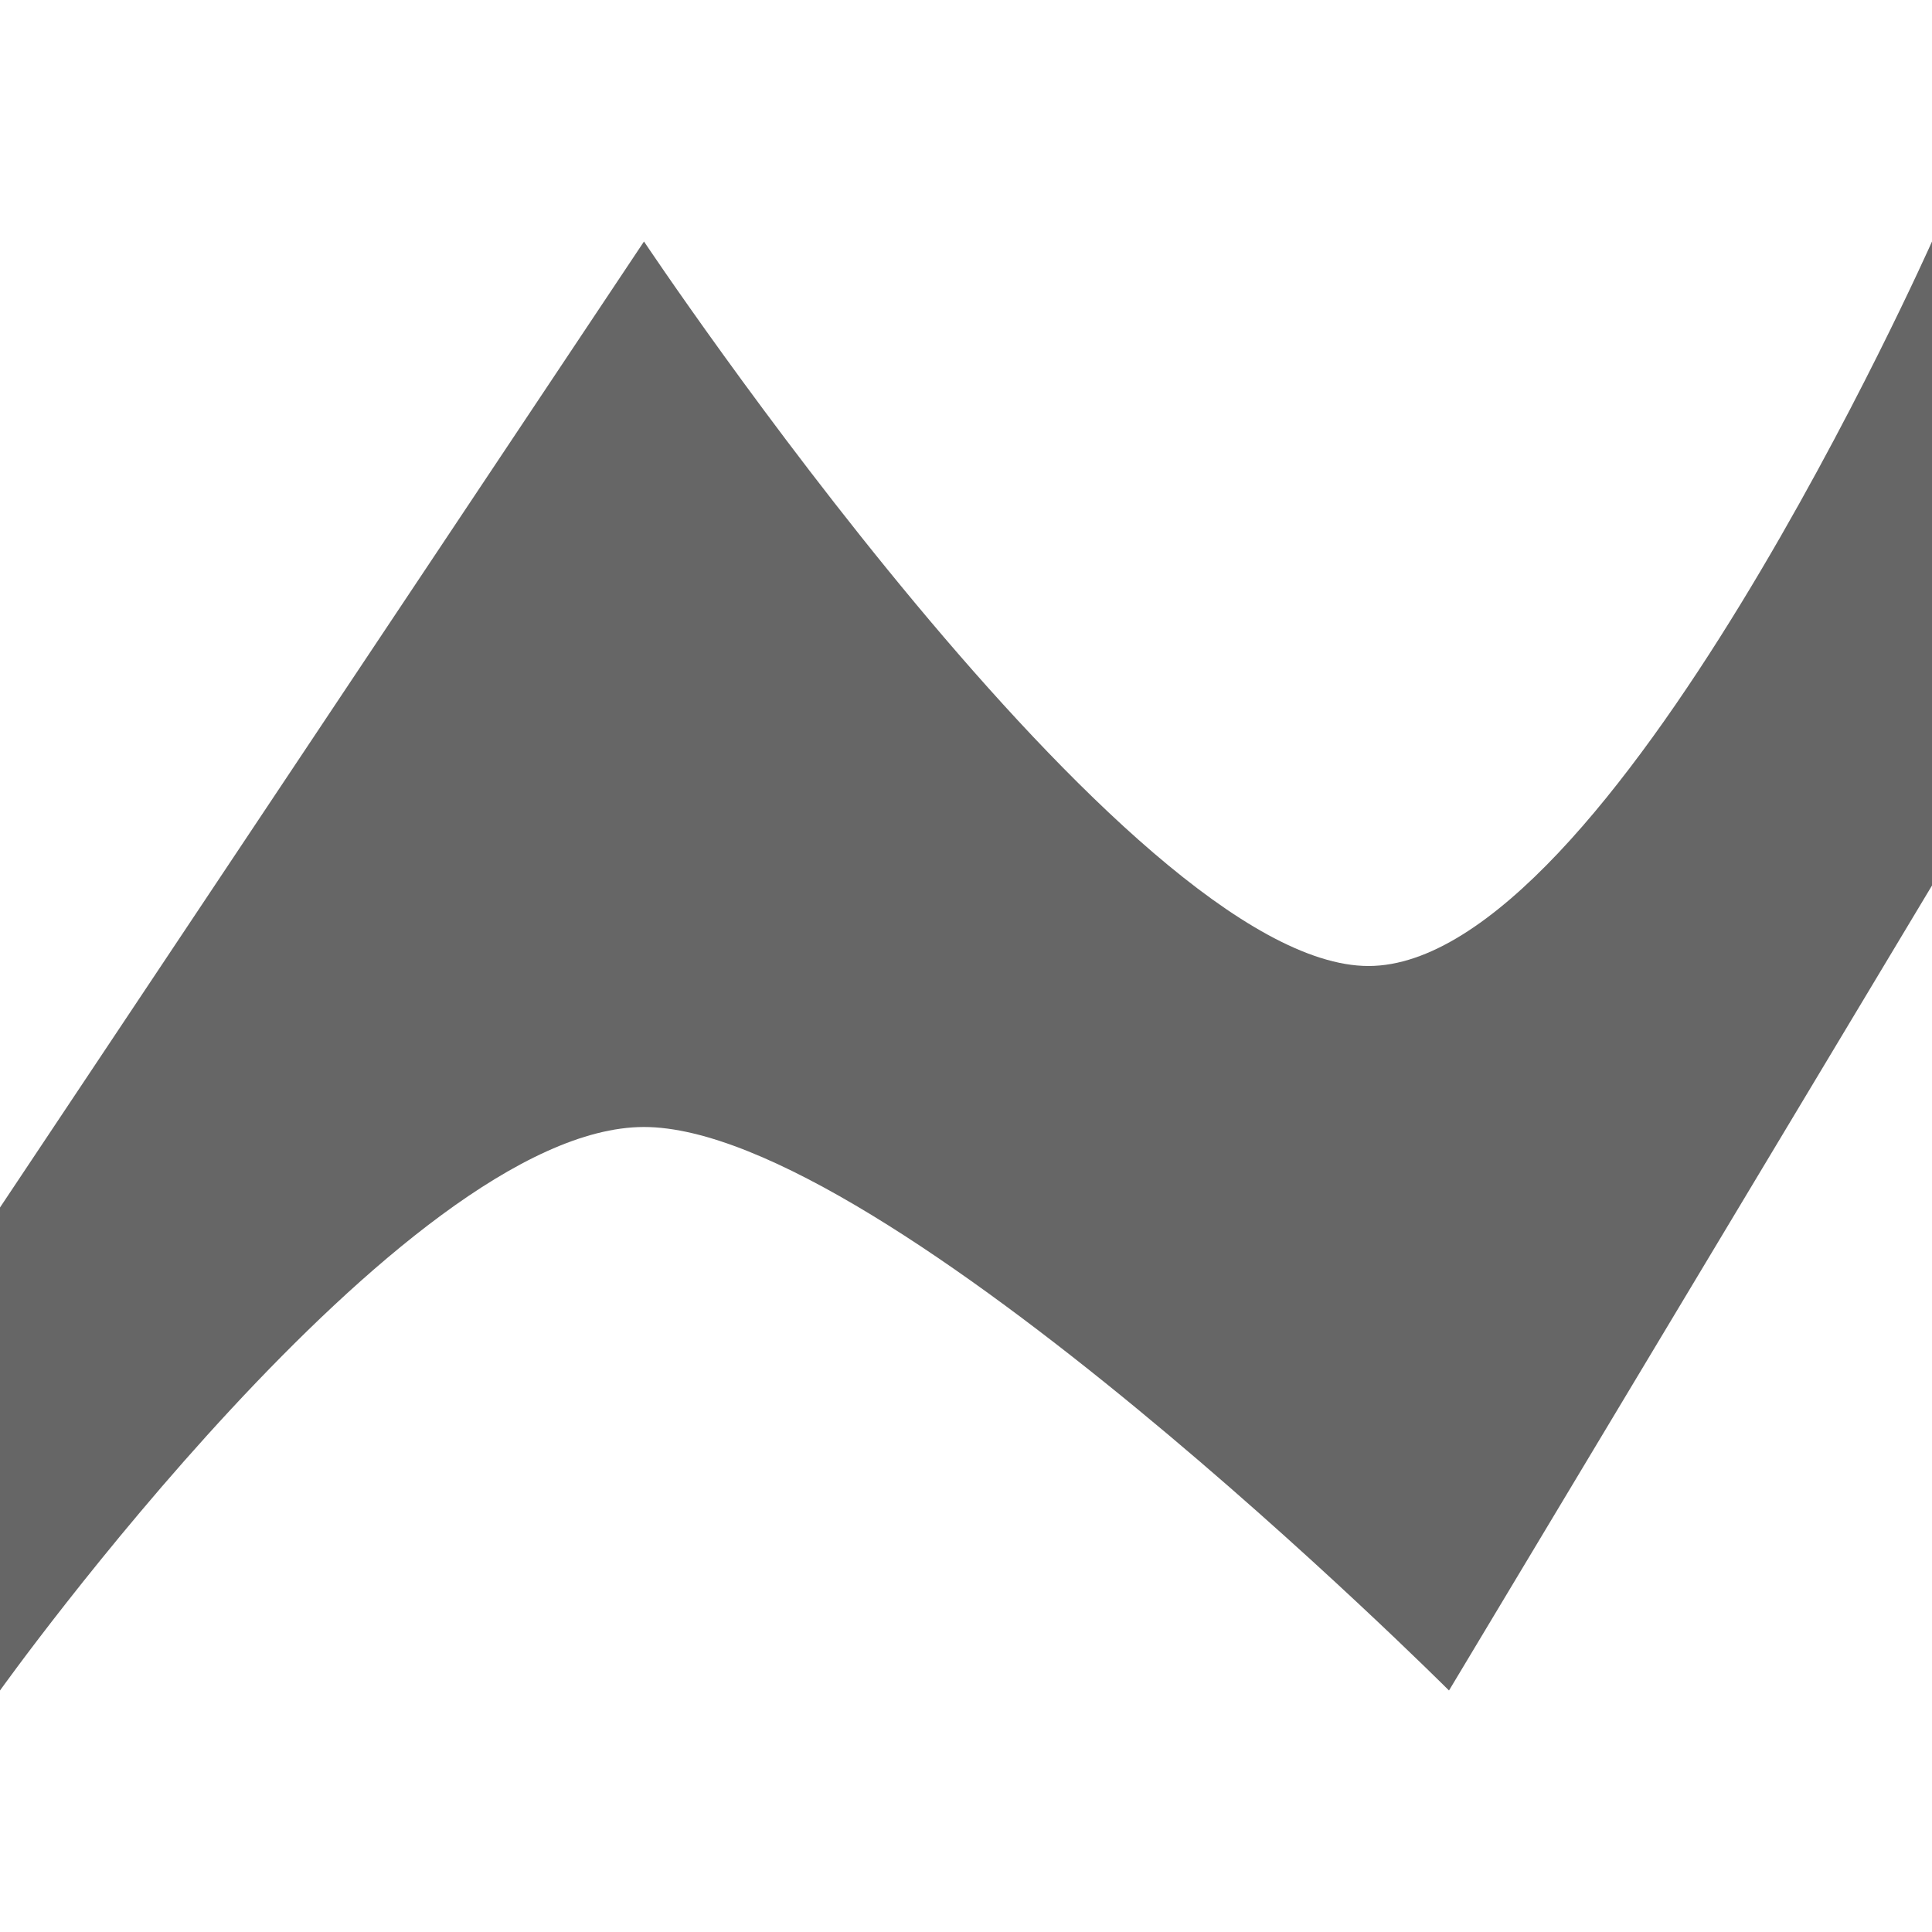
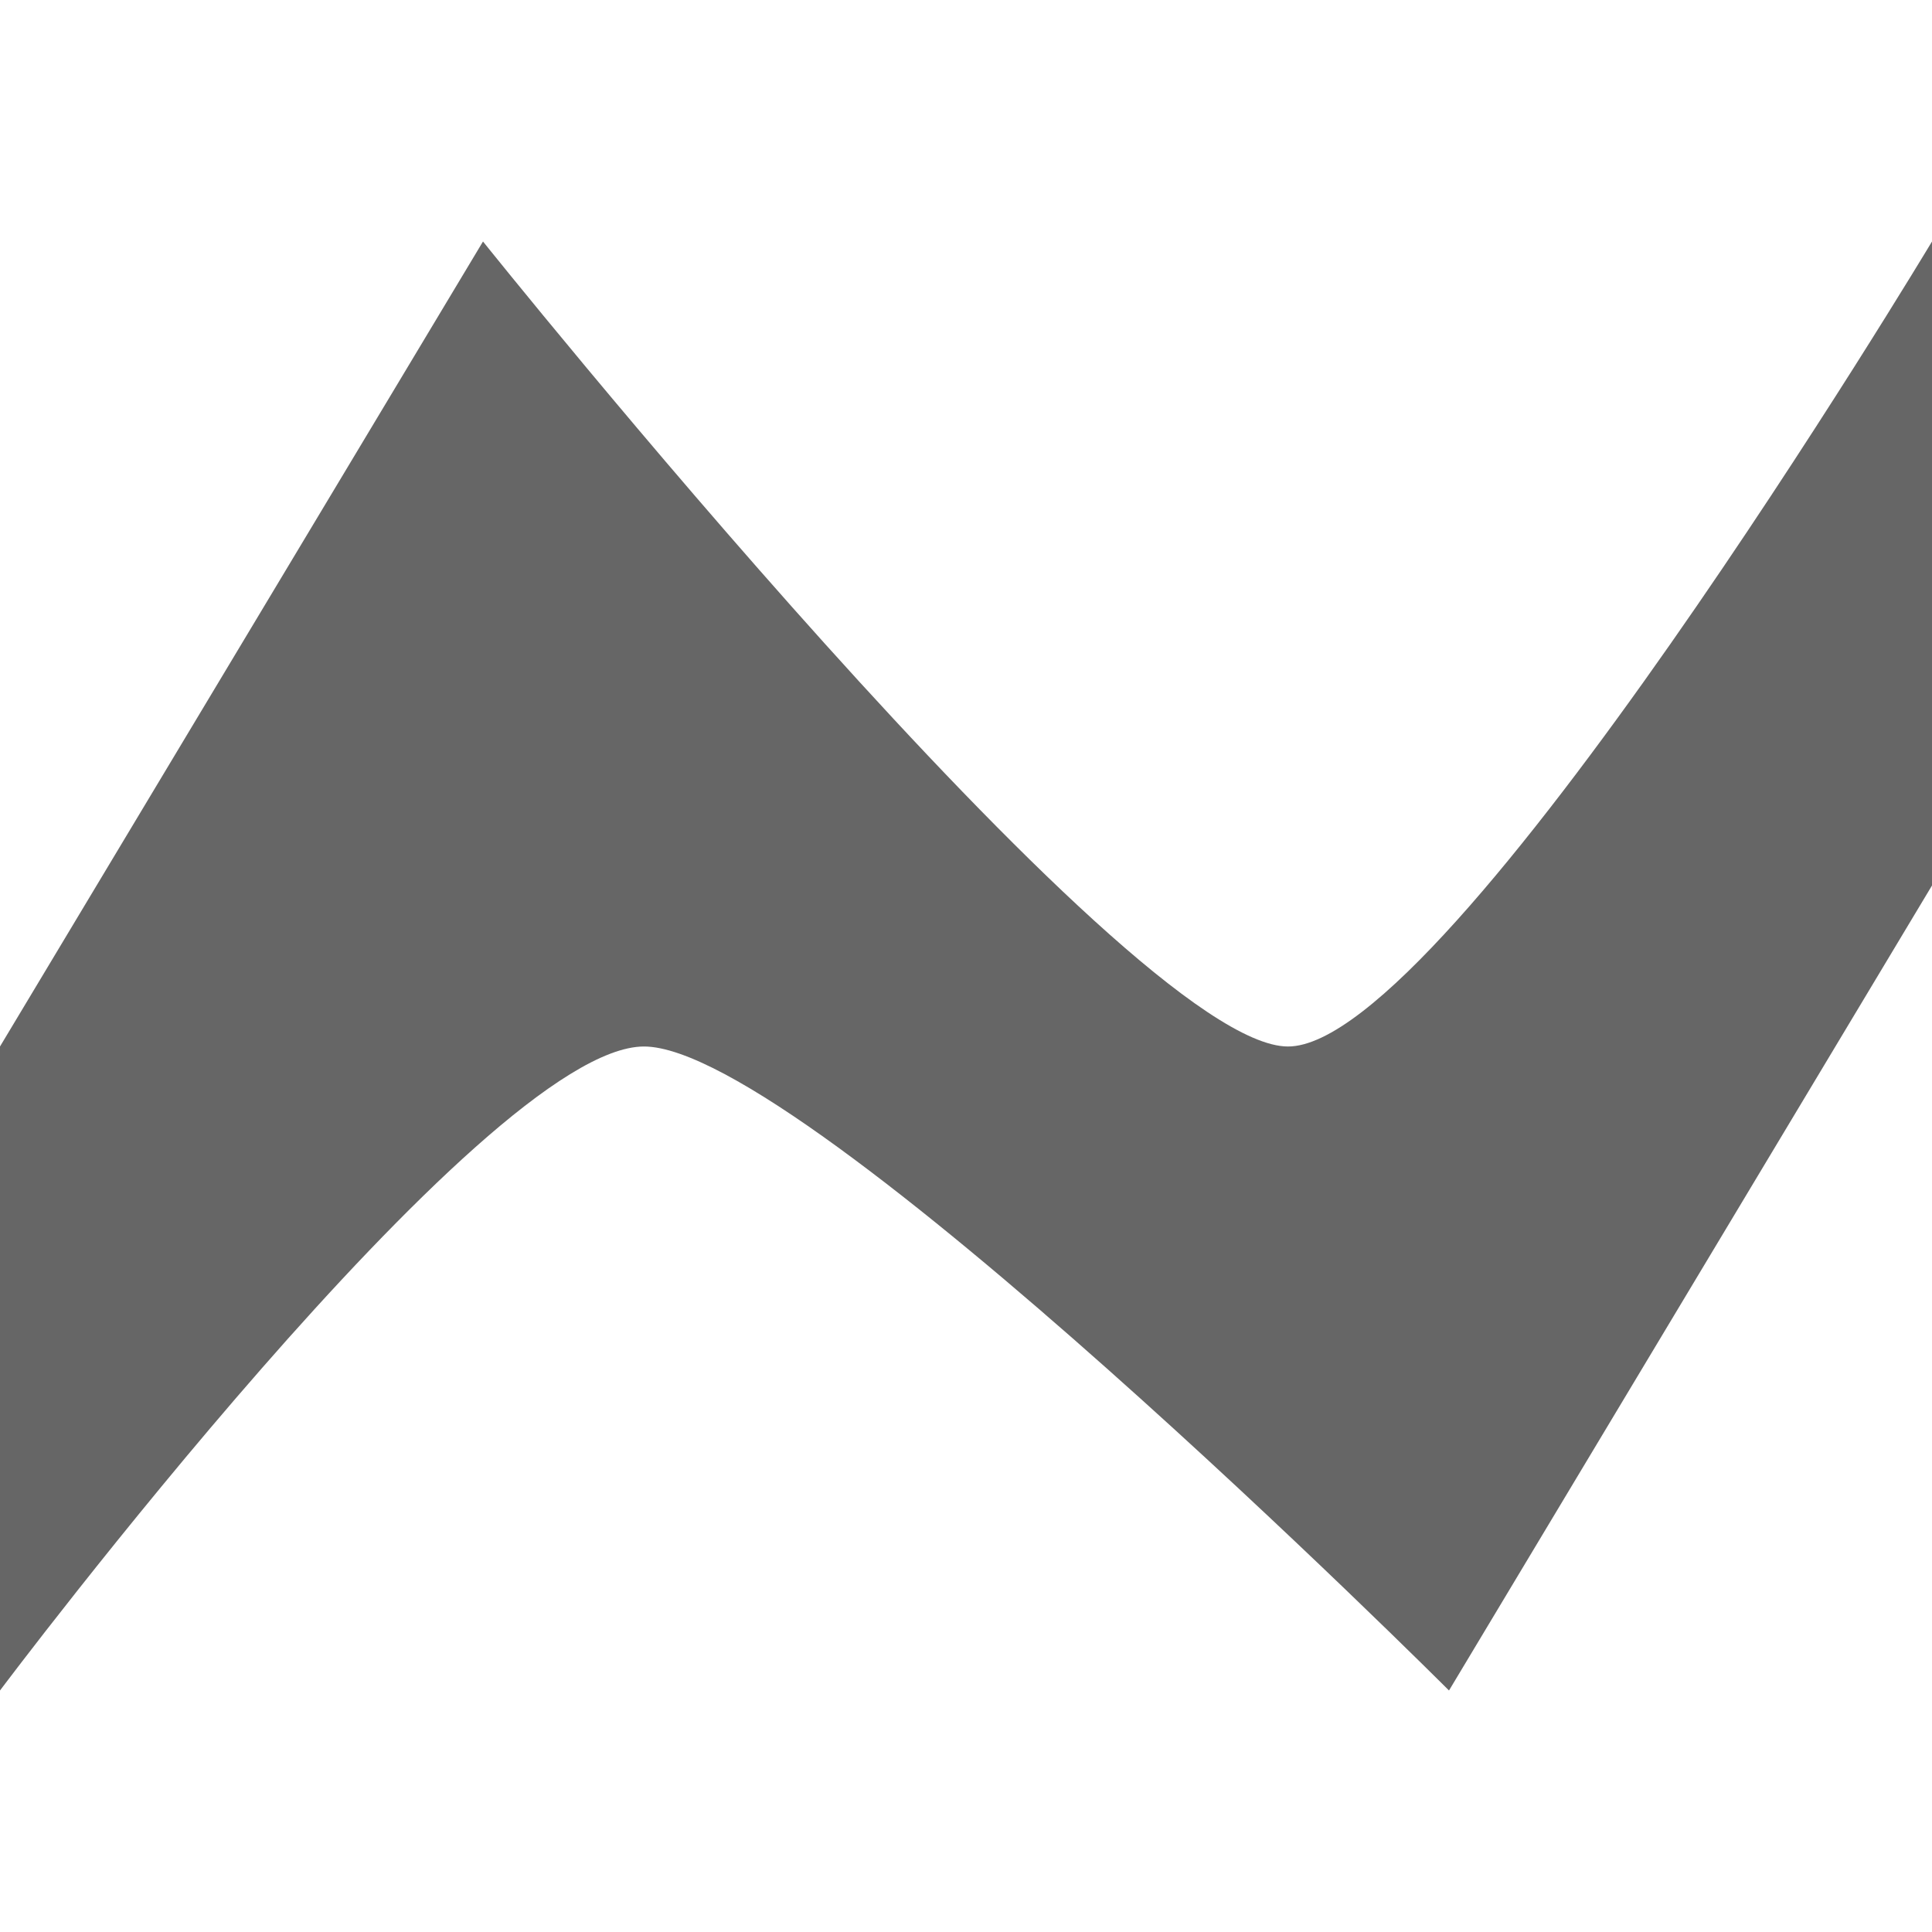
<svg xmlns="http://www.w3.org/2000/svg" width="1em" height="1em" viewBox="0 0 12 9" fill="none">
-   <path d="M12 4V0C12 0 10 4.5 8.5 4.5C7 4.5 4 0 4 0L0 6V9C0 9 2.5 5.5 4 5.5C5.5 5.5 9 9 9 9L12 4Z" fill="#666666" />
+   <path d="M12 4V0C12 0 9 5 8 5C7 5 3 0 3 0L0 5V9C0 9 3 5 4 5C5 5 9 9 9 9L12 4Z" fill="#666666" />
</svg>
